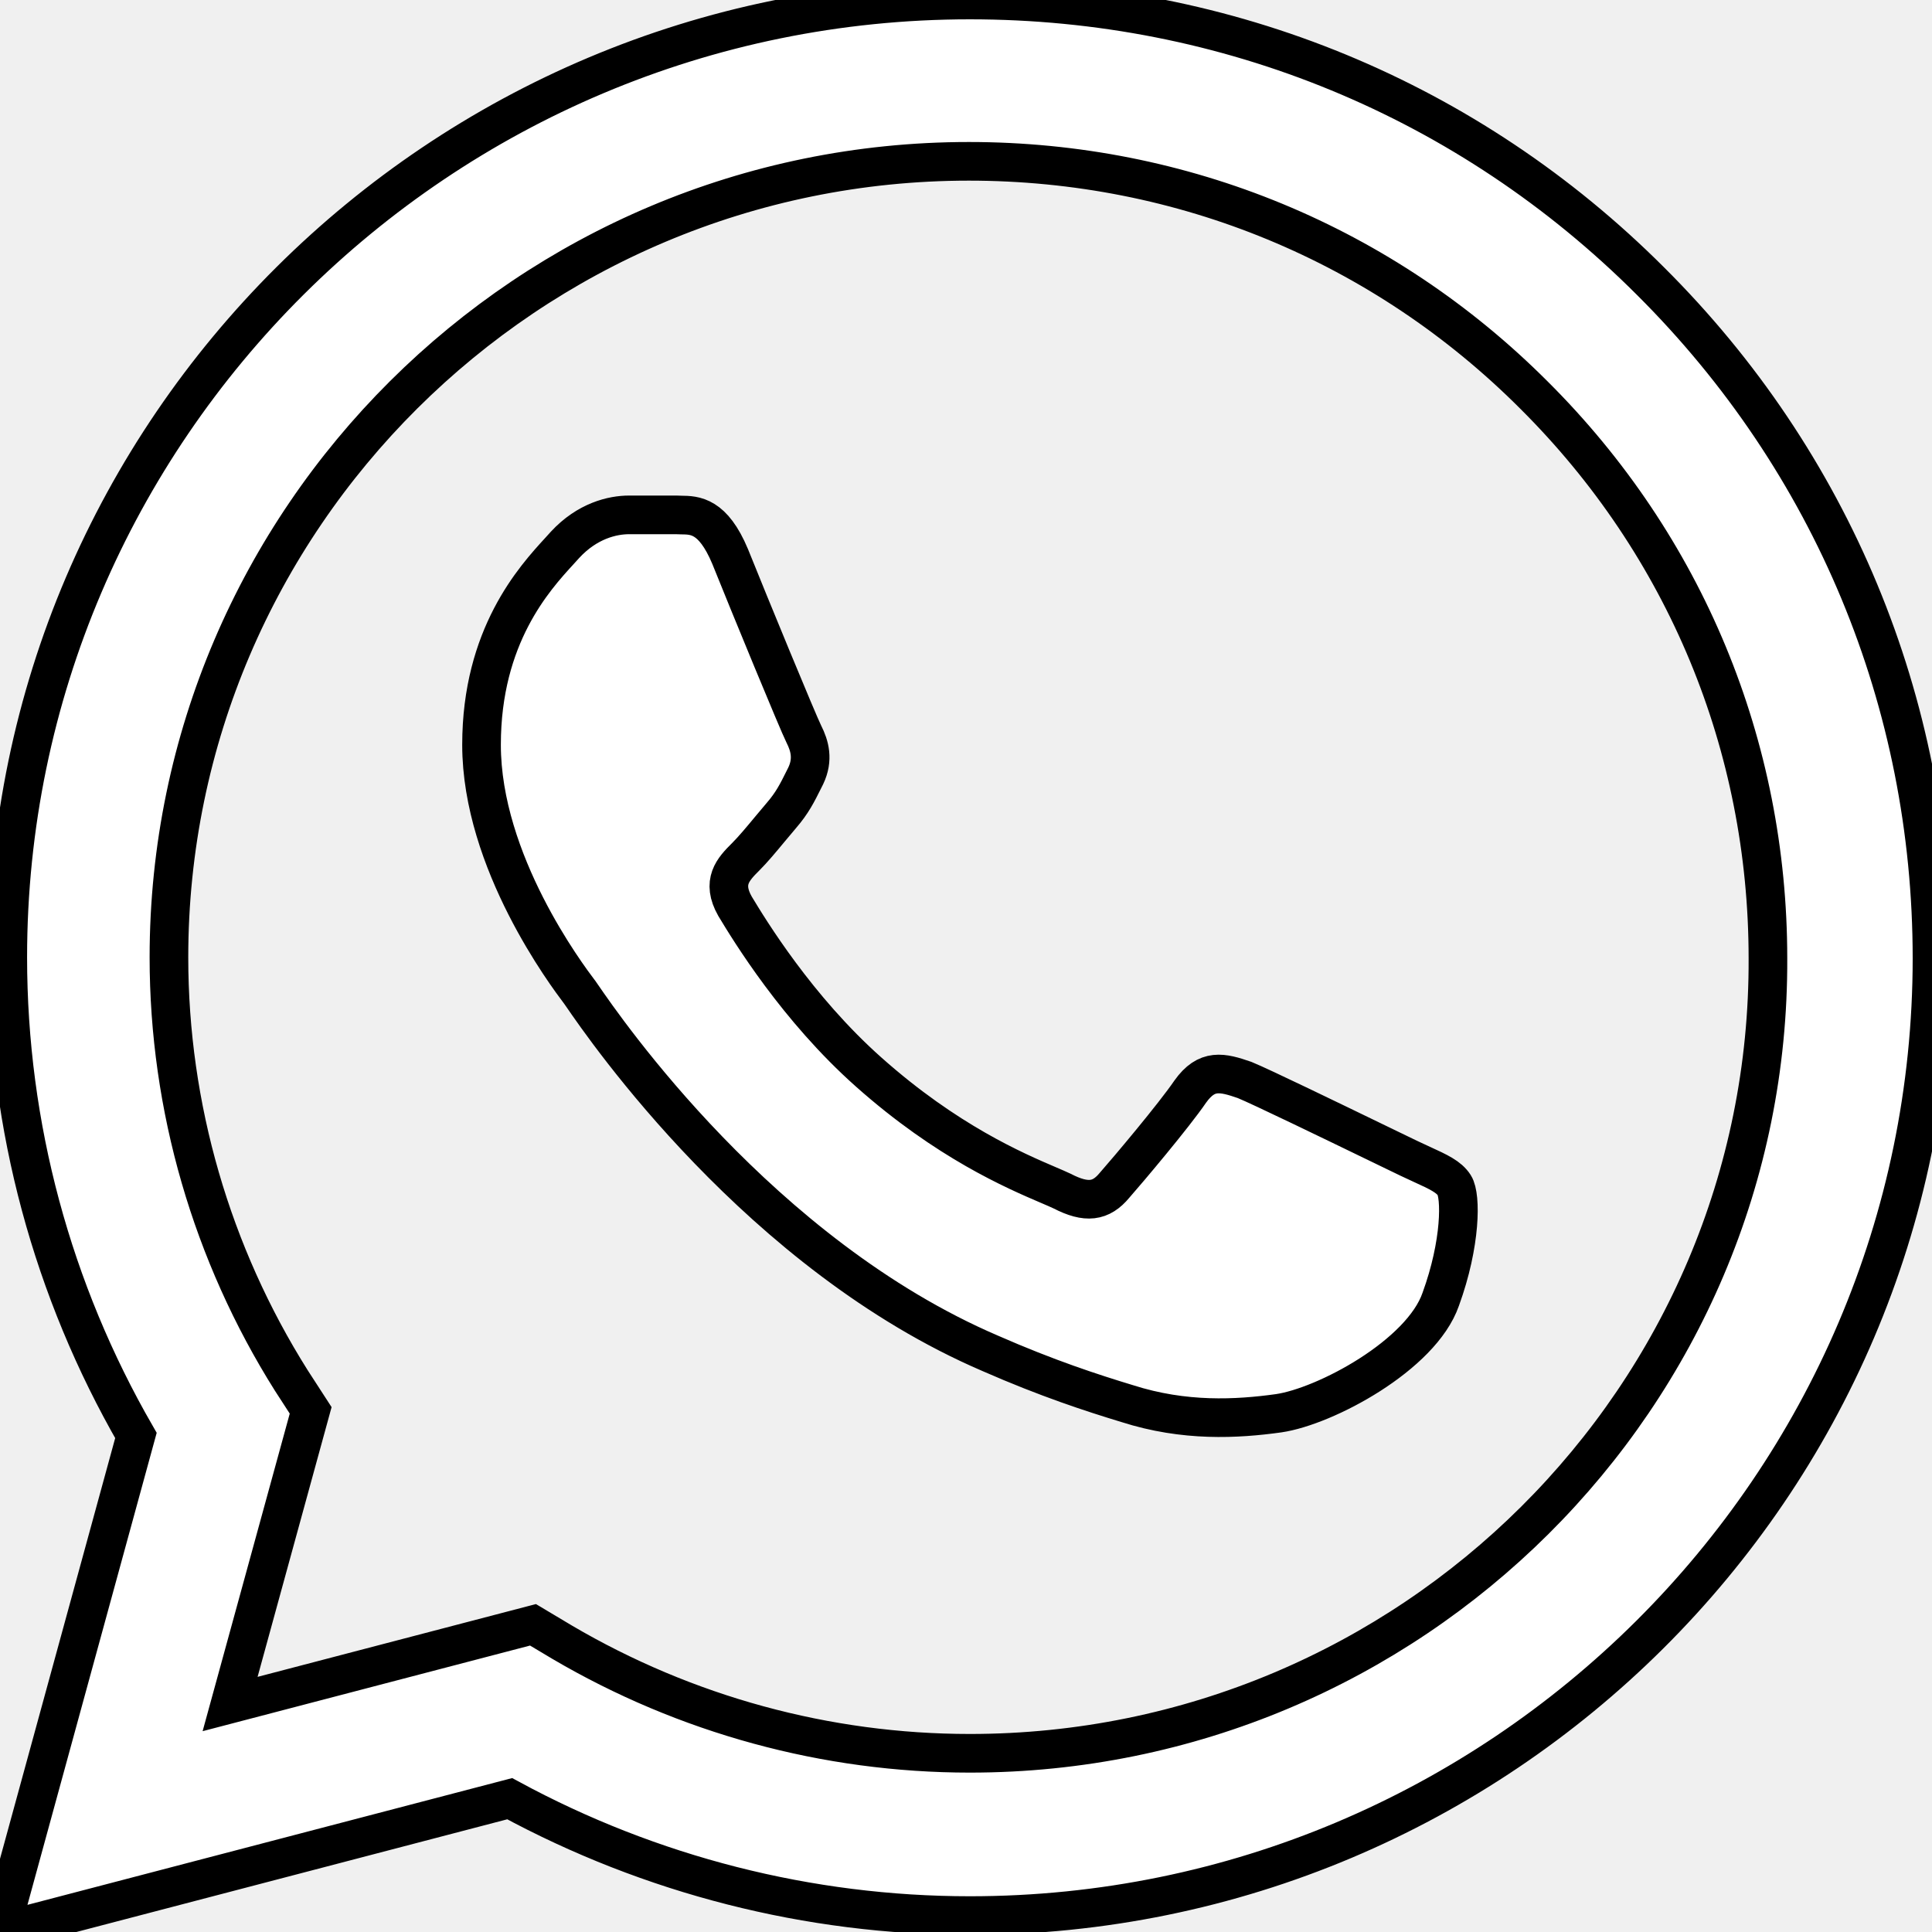
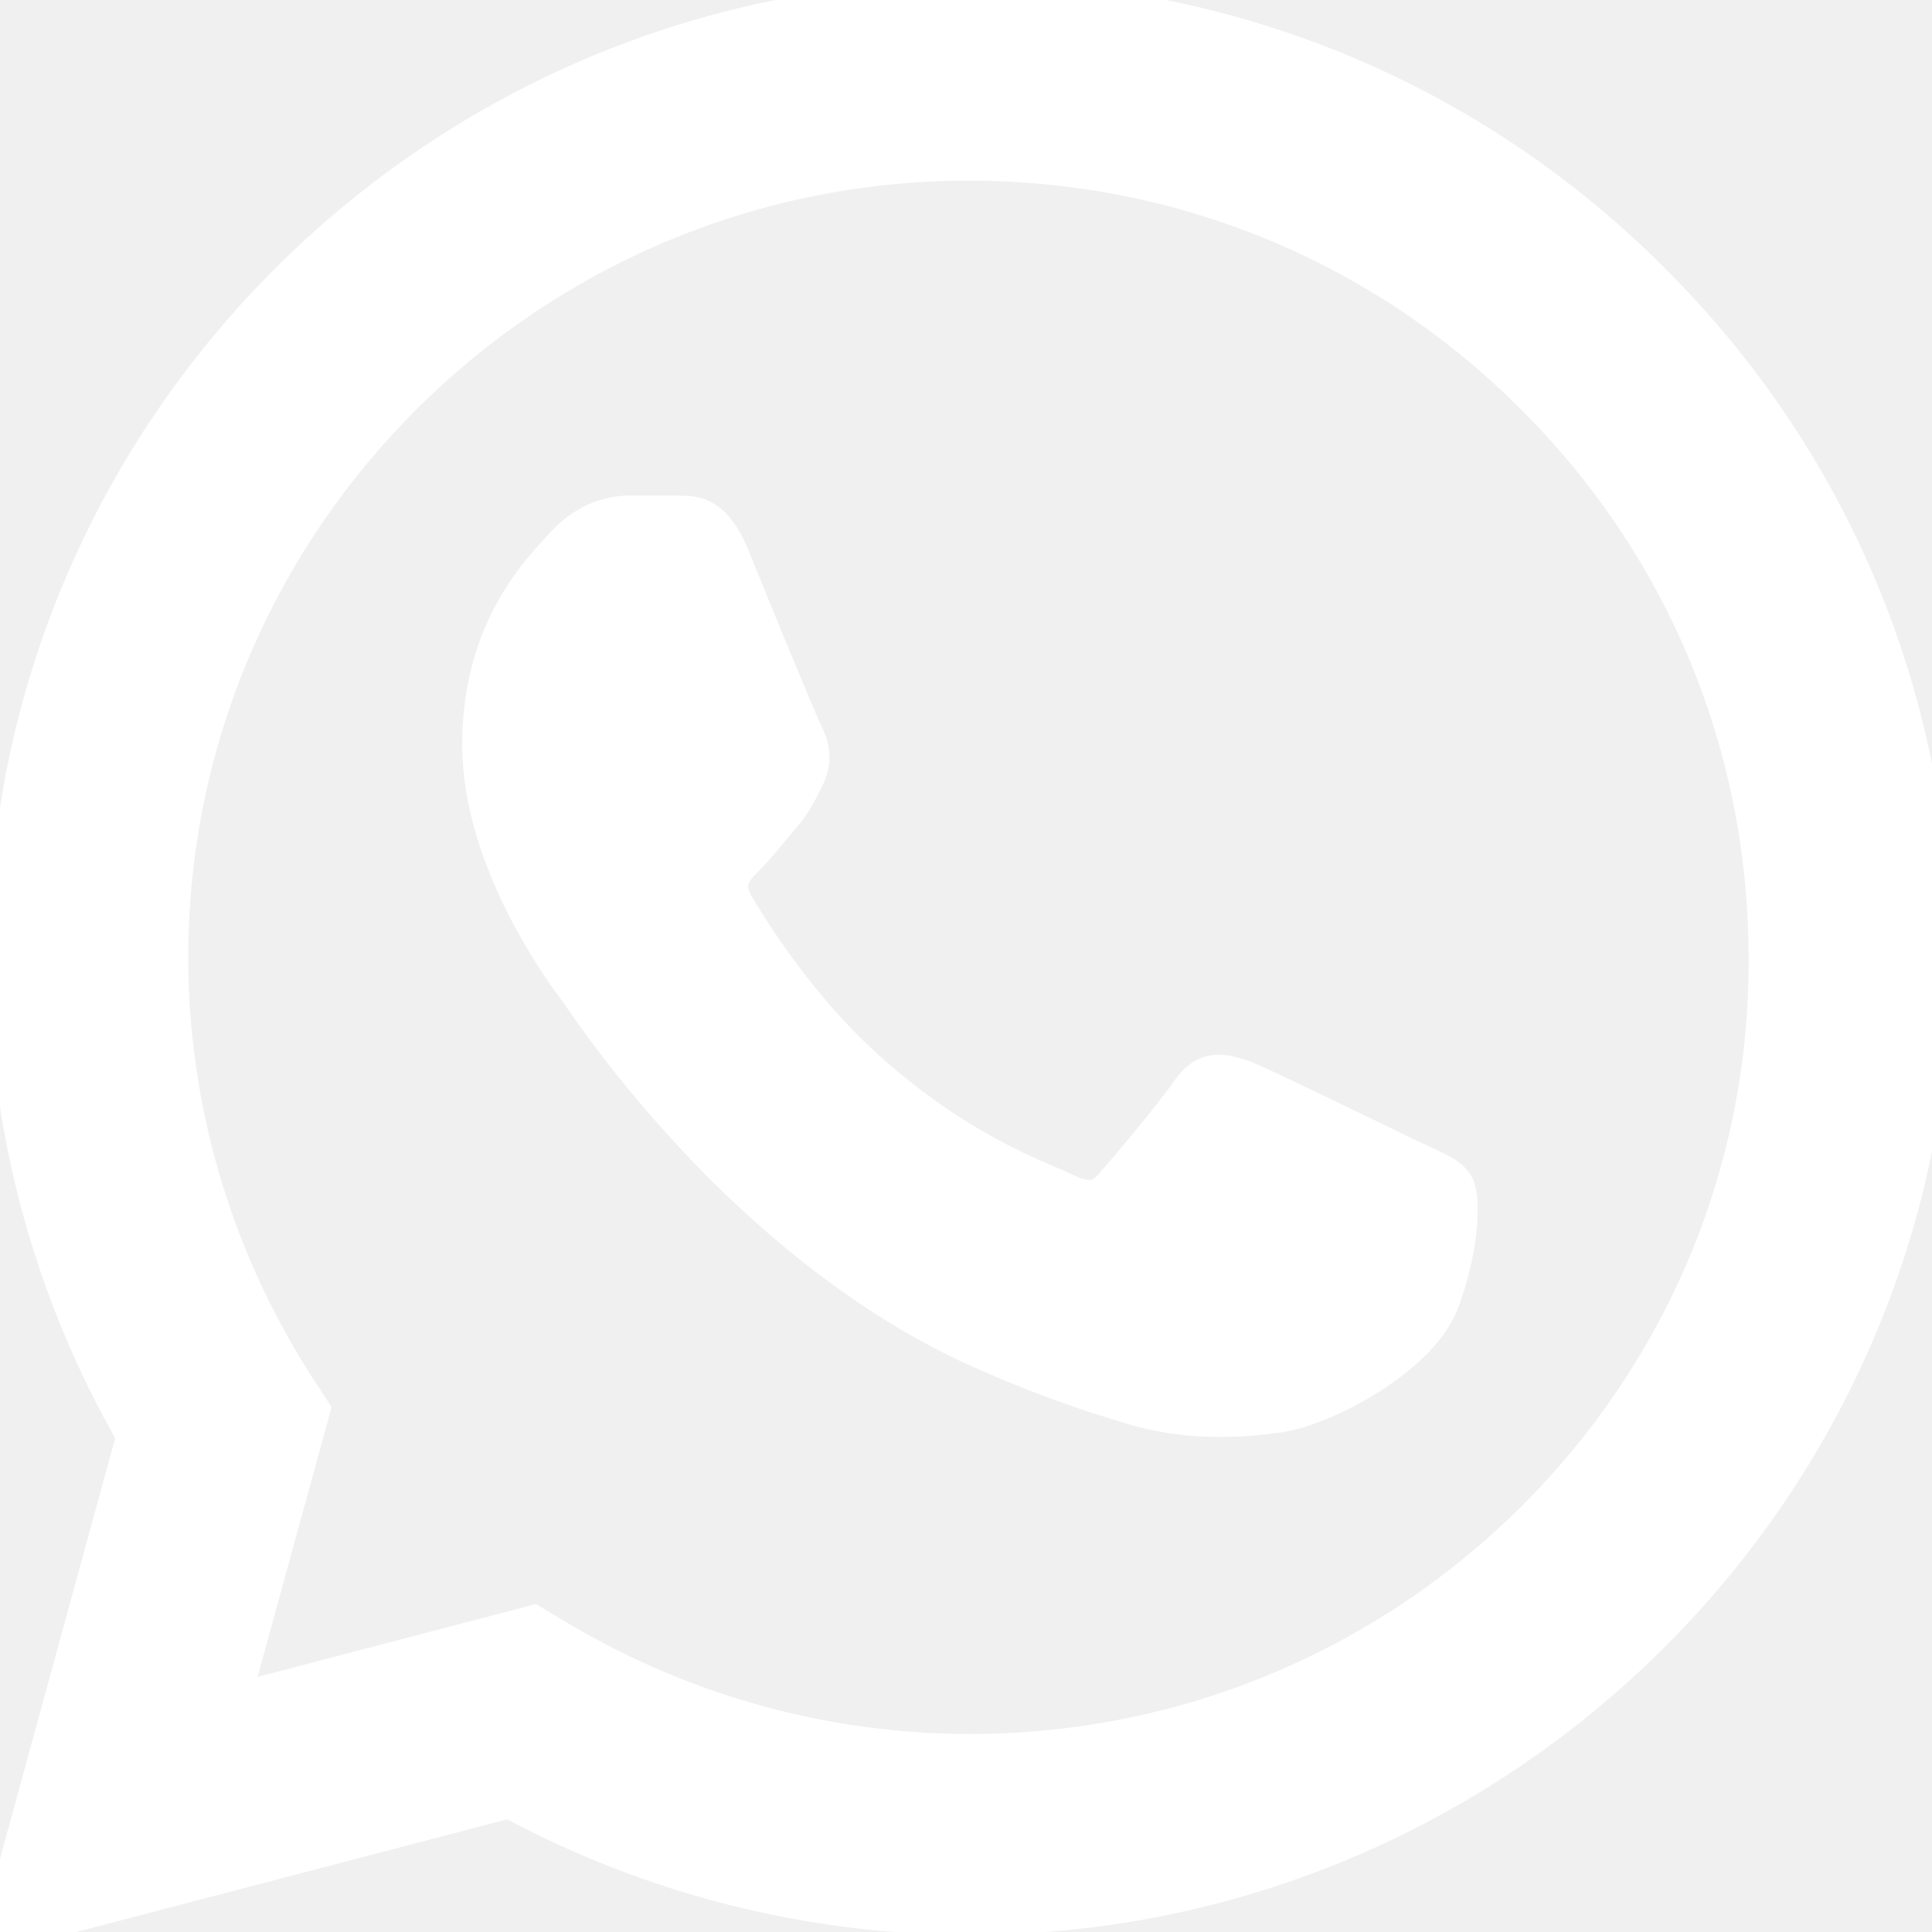
<svg xmlns="http://www.w3.org/2000/svg" width="50" height="50" viewBox="0 0 50 50" fill="none">
  <path d="M42.714 7.275C38.015 2.575 31.759 0 25.101 0C11.382 0 0.201 11.125 0.201 24.775C0.201 29.15 1.357 33.4 3.518 37.15L0 50L13.191 46.55C16.834 48.525 20.93 49.575 25.101 49.575C38.819 49.575 50 38.45 50 24.8C50 18.175 47.412 11.95 42.714 7.275ZM25.101 45.375C21.382 45.375 17.739 44.375 14.548 42.5L13.794 42.05L5.955 44.1L8.04 36.5L7.538 35.725C5.477 32.45 4.372 28.65 4.372 24.775C4.372 13.425 13.668 4.175 25.075 4.175C30.603 4.175 35.804 6.325 39.699 10.225C43.618 14.125 45.754 19.3 45.754 24.8C45.804 36.15 36.508 45.375 25.101 45.375ZM36.457 29.975C36.303 29.901 36.003 29.756 35.63 29.575C34.478 29.017 32.628 28.12 32.211 27.95C31.633 27.75 31.231 27.65 30.804 28.25C30.377 28.875 29.196 30.275 28.844 30.675C28.492 31.1 28.116 31.15 27.487 30.825C27.396 30.782 27.276 30.73 27.13 30.668C26.269 30.299 24.507 29.546 22.487 27.75C20.628 26.1 19.397 24.075 19.02 23.45C18.668 22.825 18.97 22.5 19.297 22.175C19.485 21.988 19.708 21.72 19.926 21.457C20.029 21.334 20.13 21.212 20.226 21.1C20.502 20.78 20.631 20.523 20.804 20.175C20.82 20.142 20.837 20.109 20.854 20.075C21.055 19.65 20.955 19.3 20.804 19C20.653 18.7 19.397 15.65 18.895 14.4C18.45 13.339 17.986 13.333 17.624 13.329C17.577 13.328 17.531 13.328 17.487 13.325H16.281C15.854 13.325 15.201 13.475 14.623 14.1C14.58 14.148 14.531 14.202 14.477 14.261C13.831 14.966 12.462 16.461 12.462 19.275C12.462 22.309 14.675 25.244 14.995 25.669L15 25.675C15.013 25.694 15.034 25.724 15.062 25.764C15.666 26.643 19.671 32.468 25.628 35.025C27.11 35.675 28.266 36.05 29.171 36.325C30.653 36.8 32.01 36.725 33.09 36.575C34.297 36.4 36.784 35.075 37.286 33.625C37.814 32.175 37.814 30.95 37.638 30.675C37.497 30.454 37.227 30.33 36.801 30.135C36.696 30.087 36.581 30.034 36.457 29.975Z" fill="white" />
-   <path d="M42.714 7.275C38.015 2.575 31.759 0 25.101 0C11.382 0 0.201 11.125 0.201 24.775C0.201 29.15 1.357 33.4 3.518 37.15L0 50L13.191 46.55C16.834 48.525 20.93 49.575 25.101 49.575C38.819 49.575 50 38.45 50 24.8C50 18.175 47.412 11.95 42.714 7.275ZM25.101 45.375C21.382 45.375 17.739 44.375 14.548 42.5L13.794 42.05L5.955 44.1L8.04 36.5L7.538 35.725C5.477 32.45 4.372 28.65 4.372 24.775C4.372 13.425 13.668 4.175 25.075 4.175C30.603 4.175 35.804 6.325 39.699 10.225C43.618 14.125 45.754 19.3 45.754 24.8C45.804 36.15 36.508 45.375 25.101 45.375ZM36.457 29.975C36.303 29.901 36.003 29.756 35.63 29.575C34.478 29.017 32.628 28.12 32.211 27.95C31.633 27.75 31.231 27.65 30.804 28.25C30.377 28.875 29.196 30.275 28.844 30.675C28.492 31.1 28.116 31.15 27.487 30.825C27.396 30.782 27.276 30.73 27.13 30.668C26.269 30.299 24.507 29.546 22.487 27.75C20.628 26.1 19.397 24.075 19.02 23.45C18.668 22.825 18.97 22.5 19.297 22.175C19.485 21.988 19.708 21.72 19.926 21.457C20.029 21.334 20.13 21.212 20.226 21.1C20.502 20.78 20.631 20.523 20.804 20.175C20.82 20.142 20.837 20.109 20.854 20.075C21.055 19.65 20.955 19.3 20.804 19C20.653 18.7 19.397 15.65 18.895 14.4C18.45 13.339 17.986 13.333 17.624 13.329C17.577 13.328 17.531 13.328 17.487 13.325H16.281C15.854 13.325 15.201 13.475 14.623 14.1C14.58 14.148 14.531 14.202 14.477 14.261C13.831 14.966 12.462 16.461 12.462 19.275C12.462 22.309 14.675 25.244 14.995 25.669L15 25.675C15.013 25.694 15.034 25.724 15.062 25.764C15.666 26.643 19.671 32.468 25.628 35.025C27.11 35.675 28.266 36.05 29.171 36.325C30.653 36.8 32.01 36.725 33.09 36.575C34.297 36.4 36.784 35.075 37.286 33.625C37.814 32.175 37.814 30.95 37.638 30.675C37.497 30.454 37.227 30.33 36.801 30.135C36.696 30.087 36.581 30.034 36.457 29.975Z" stroke="black" />
+   <path d="M42.714 7.275C38.015 2.575 31.759 0 25.101 0C11.382 0 0.201 11.125 0.201 24.775C0.201 29.15 1.357 33.4 3.518 37.15L0 50L13.191 46.55C16.834 48.525 20.93 49.575 25.101 49.575C38.819 49.575 50 38.45 50 24.8C50 18.175 47.412 11.95 42.714 7.275ZM25.101 45.375C21.382 45.375 17.739 44.375 14.548 42.5L13.794 42.05L5.955 44.1L8.04 36.5L7.538 35.725C5.477 32.45 4.372 28.65 4.372 24.775C4.372 13.425 13.668 4.175 25.075 4.175C30.603 4.175 35.804 6.325 39.699 10.225C43.618 14.125 45.754 19.3 45.754 24.8C45.804 36.15 36.508 45.375 25.101 45.375ZM36.457 29.975C36.303 29.901 36.003 29.756 35.63 29.575C34.478 29.017 32.628 28.12 32.211 27.95C31.633 27.75 31.231 27.65 30.804 28.25C30.377 28.875 29.196 30.275 28.844 30.675C28.492 31.1 28.116 31.15 27.487 30.825C27.396 30.782 27.276 30.73 27.13 30.668C26.269 30.299 24.507 29.546 22.487 27.75C20.628 26.1 19.397 24.075 19.02 23.45C18.668 22.825 18.97 22.5 19.297 22.175C19.485 21.988 19.708 21.72 19.926 21.457C20.029 21.334 20.13 21.212 20.226 21.1C20.502 20.78 20.631 20.523 20.804 20.175C20.82 20.142 20.837 20.109 20.854 20.075C21.055 19.65 20.955 19.3 20.804 19C20.653 18.7 19.397 15.65 18.895 14.4C18.45 13.339 17.986 13.333 17.624 13.329C17.577 13.328 17.531 13.328 17.487 13.325H16.281C15.854 13.325 15.201 13.475 14.623 14.1C14.58 14.148 14.531 14.202 14.477 14.261C13.831 14.966 12.462 16.461 12.462 19.275C12.462 22.309 14.675 25.244 14.995 25.669L15 25.675C15.013 25.694 15.034 25.724 15.062 25.764C15.666 26.643 19.671 32.468 25.628 35.025C27.11 35.675 28.266 36.05 29.171 36.325C30.653 36.8 32.01 36.725 33.09 36.575C34.297 36.4 36.784 35.075 37.286 33.625C37.814 32.175 37.814 30.95 37.638 30.675C37.497 30.454 37.227 30.33 36.801 30.135C36.696 30.087 36.581 30.034 36.457 29.975Z" stroke="white" />
</svg>
